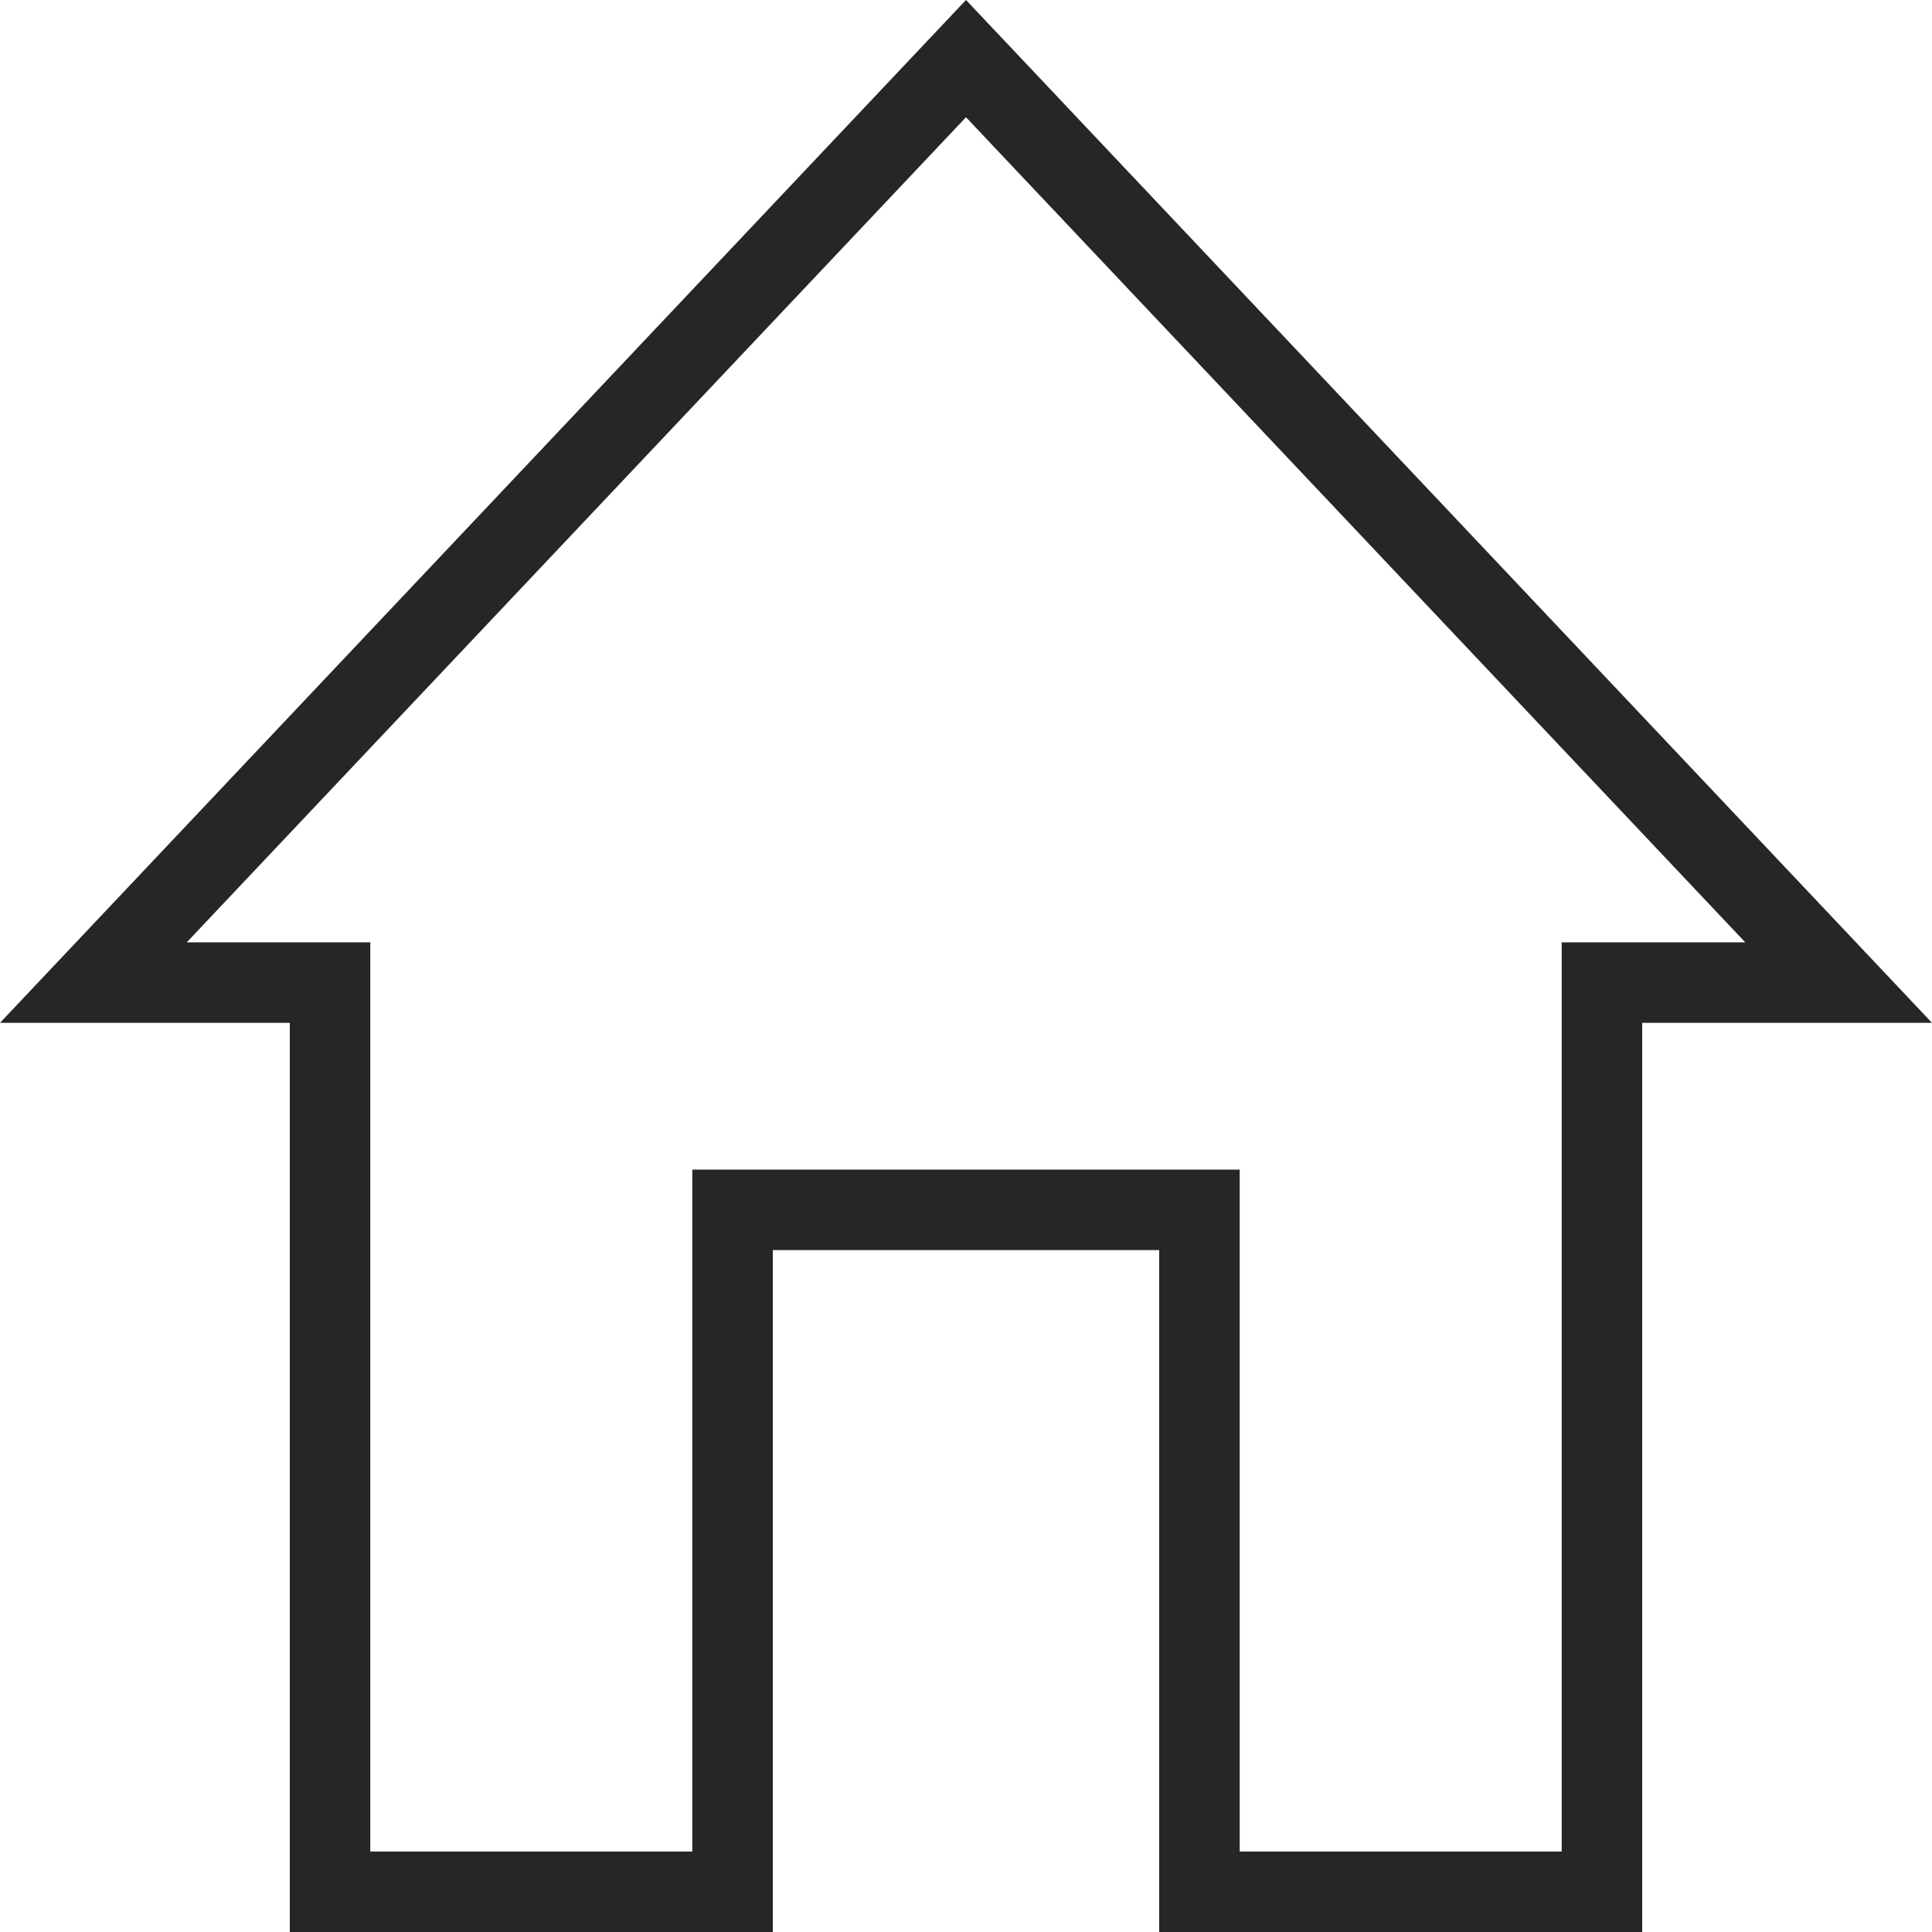
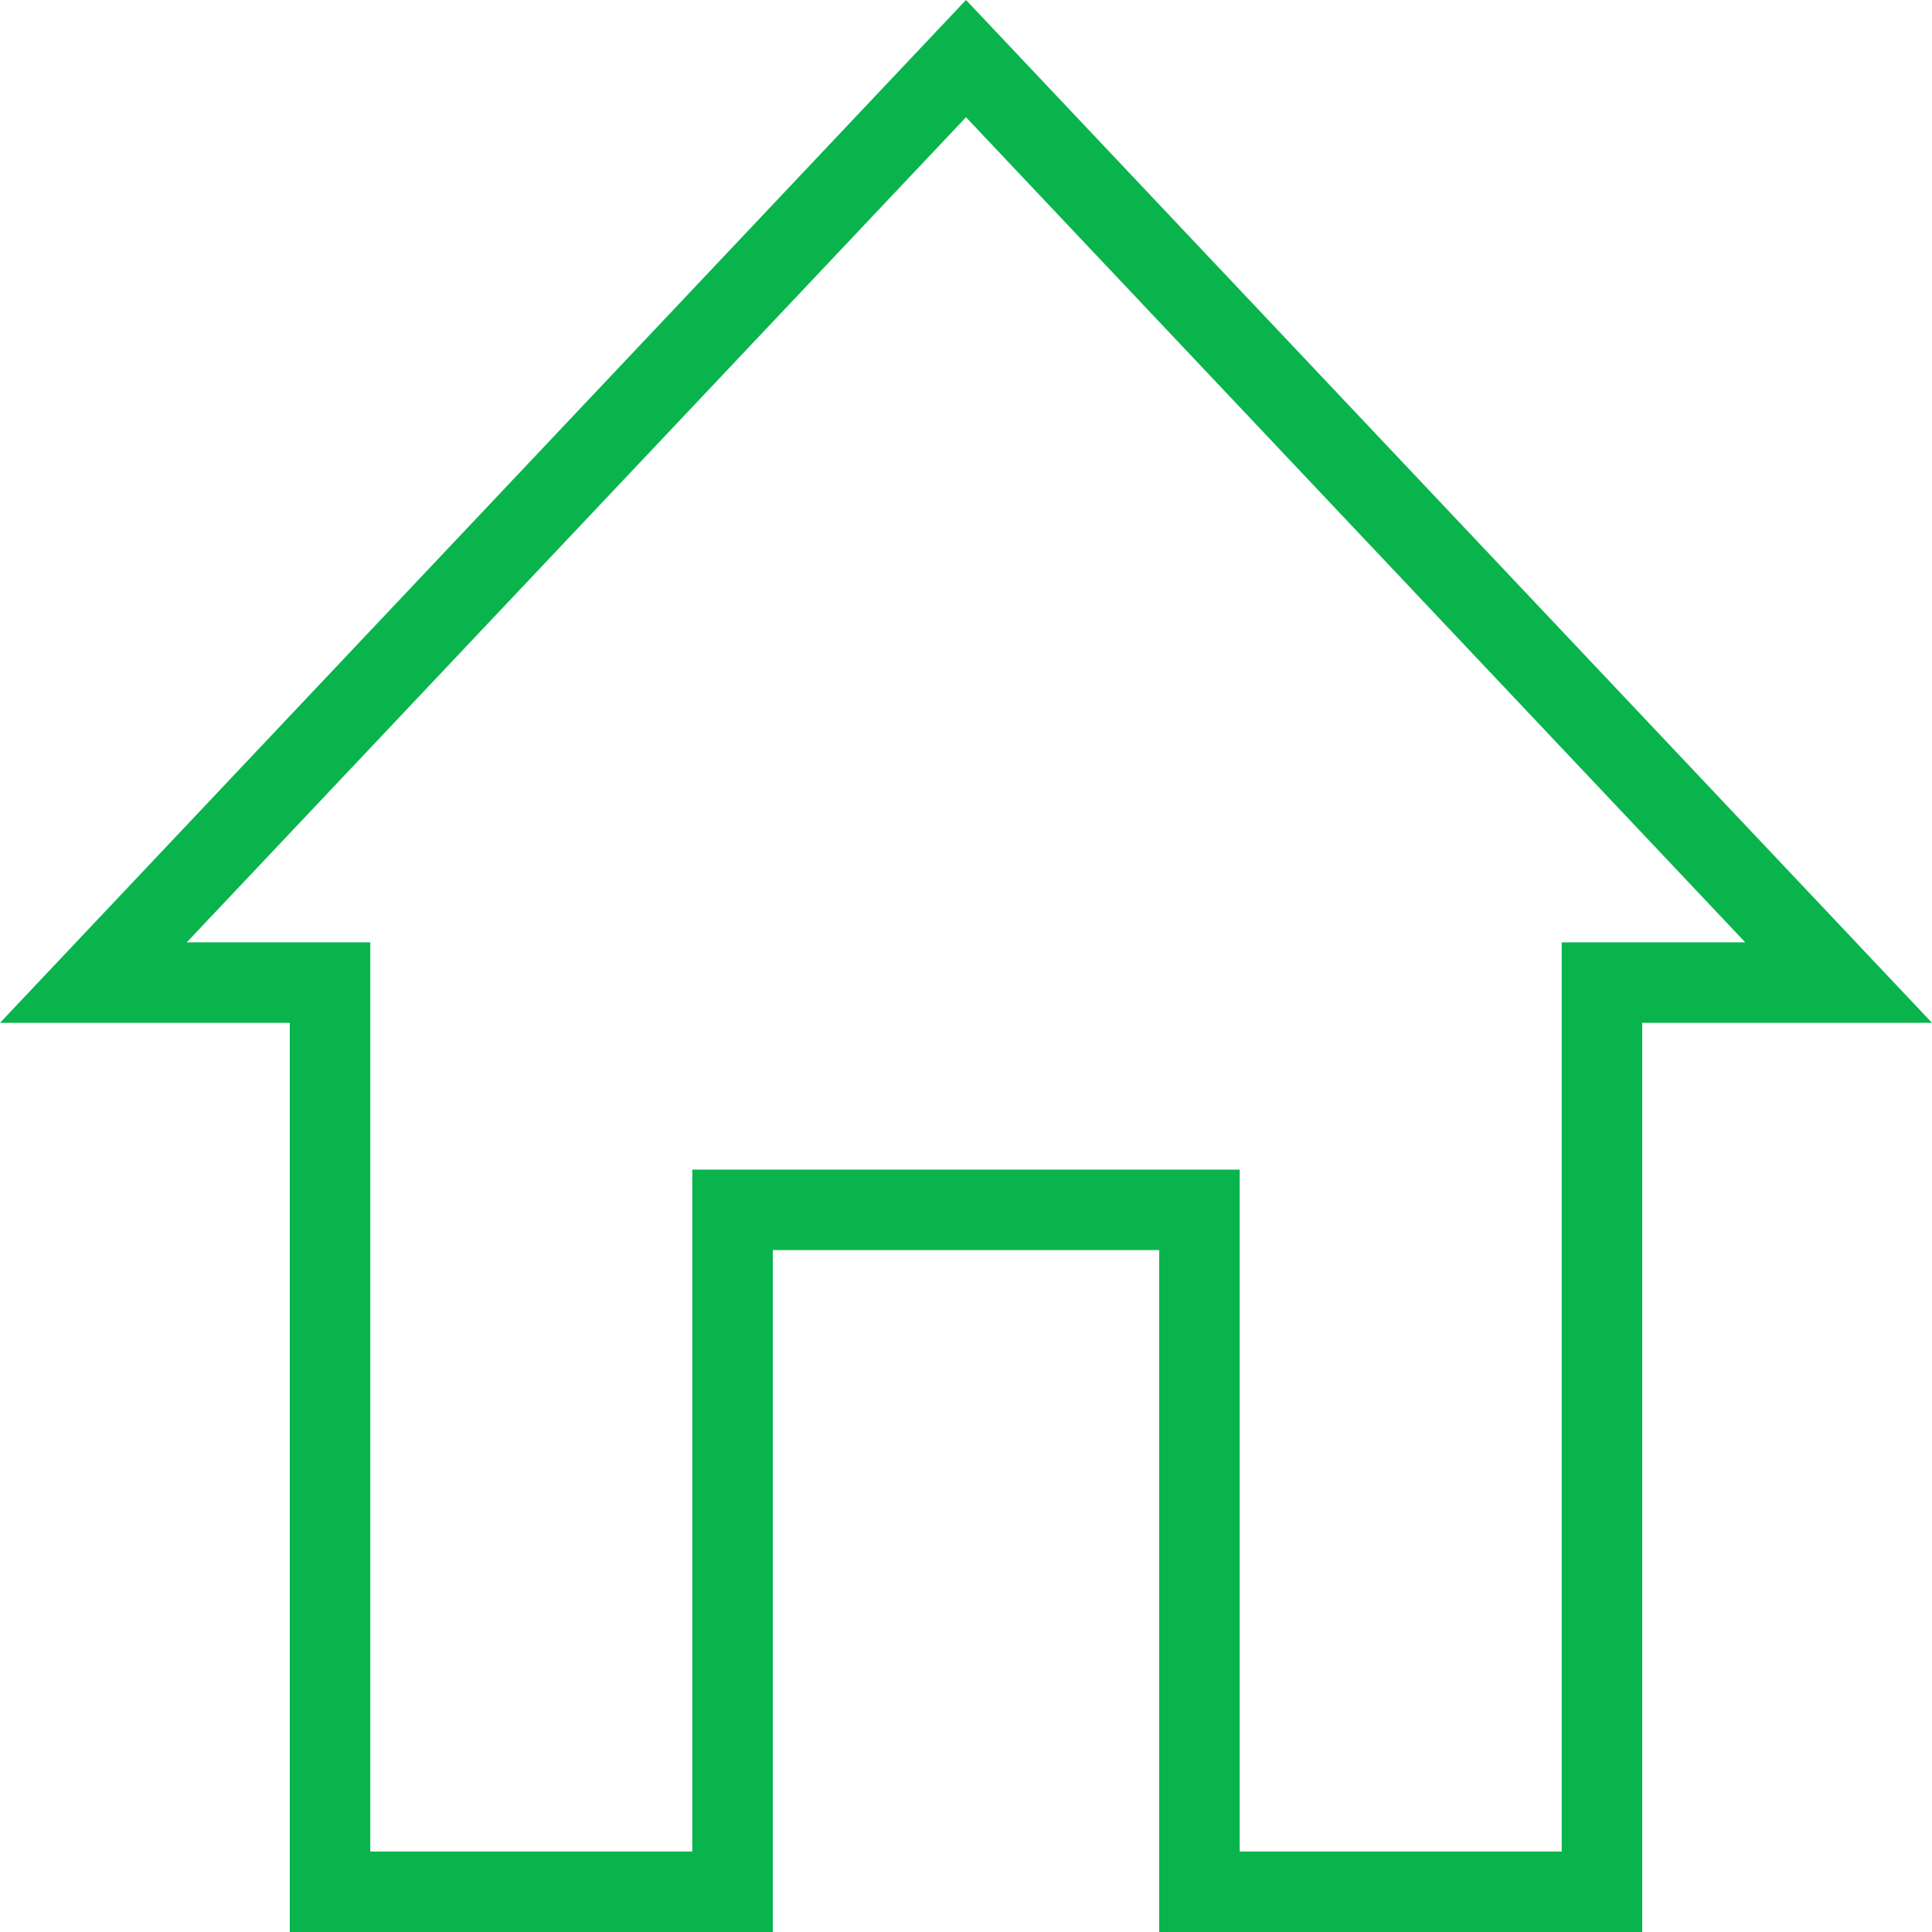
<svg xmlns="http://www.w3.org/2000/svg" width="24" height="24" viewBox="0 0 24 24" fill="none">
-   <path d="M9.6 15.029H9.1V15.529V23.5H4.1V12.706V12.206H3.6H1.16L12 0.728L22.84 12.206H20.4H19.9V12.706V23.5H14.9V15.529V15.029H14.4H9.6Z" stroke="#262626" />
+   <path d="M9.6 15.029H9.1V15.529V23.5H4.1V12.706V12.206H3.6H1.16L12 0.728L22.84 12.206H20.4H19.9V12.706V23.5H14.9V15.529V15.029H14.4H9.6Z" stroke="#09B44D" />
</svg>
